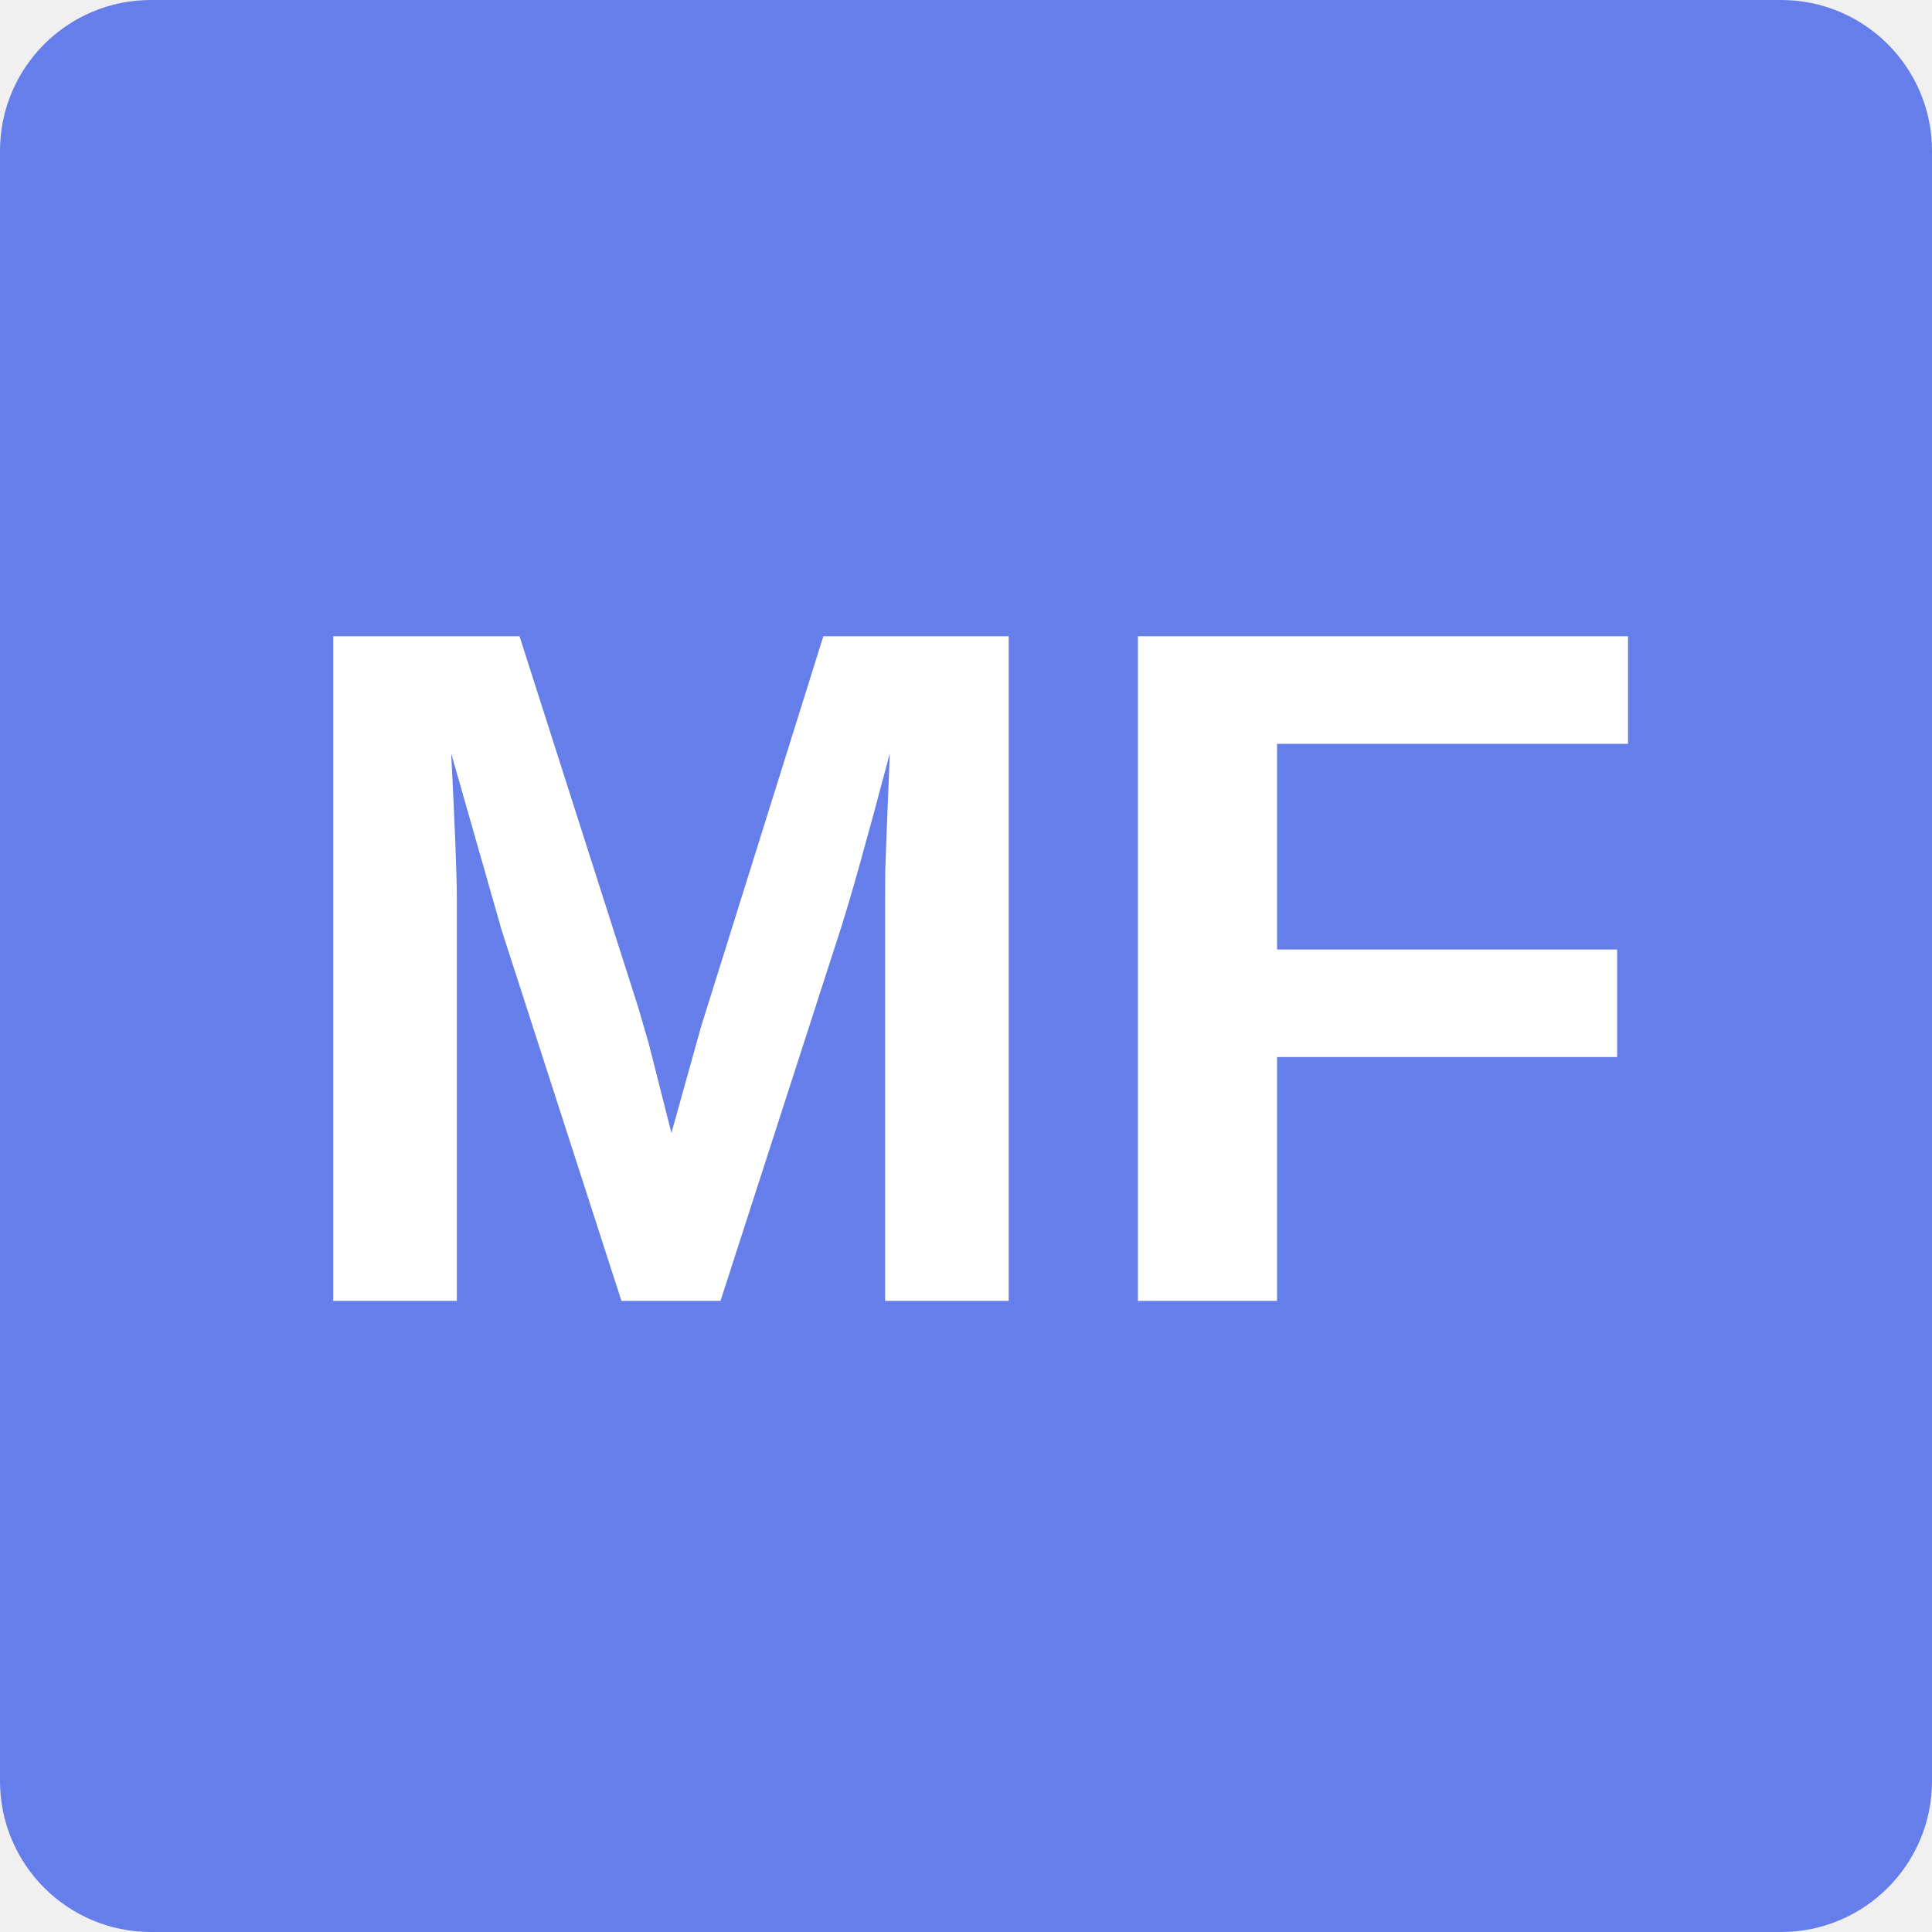
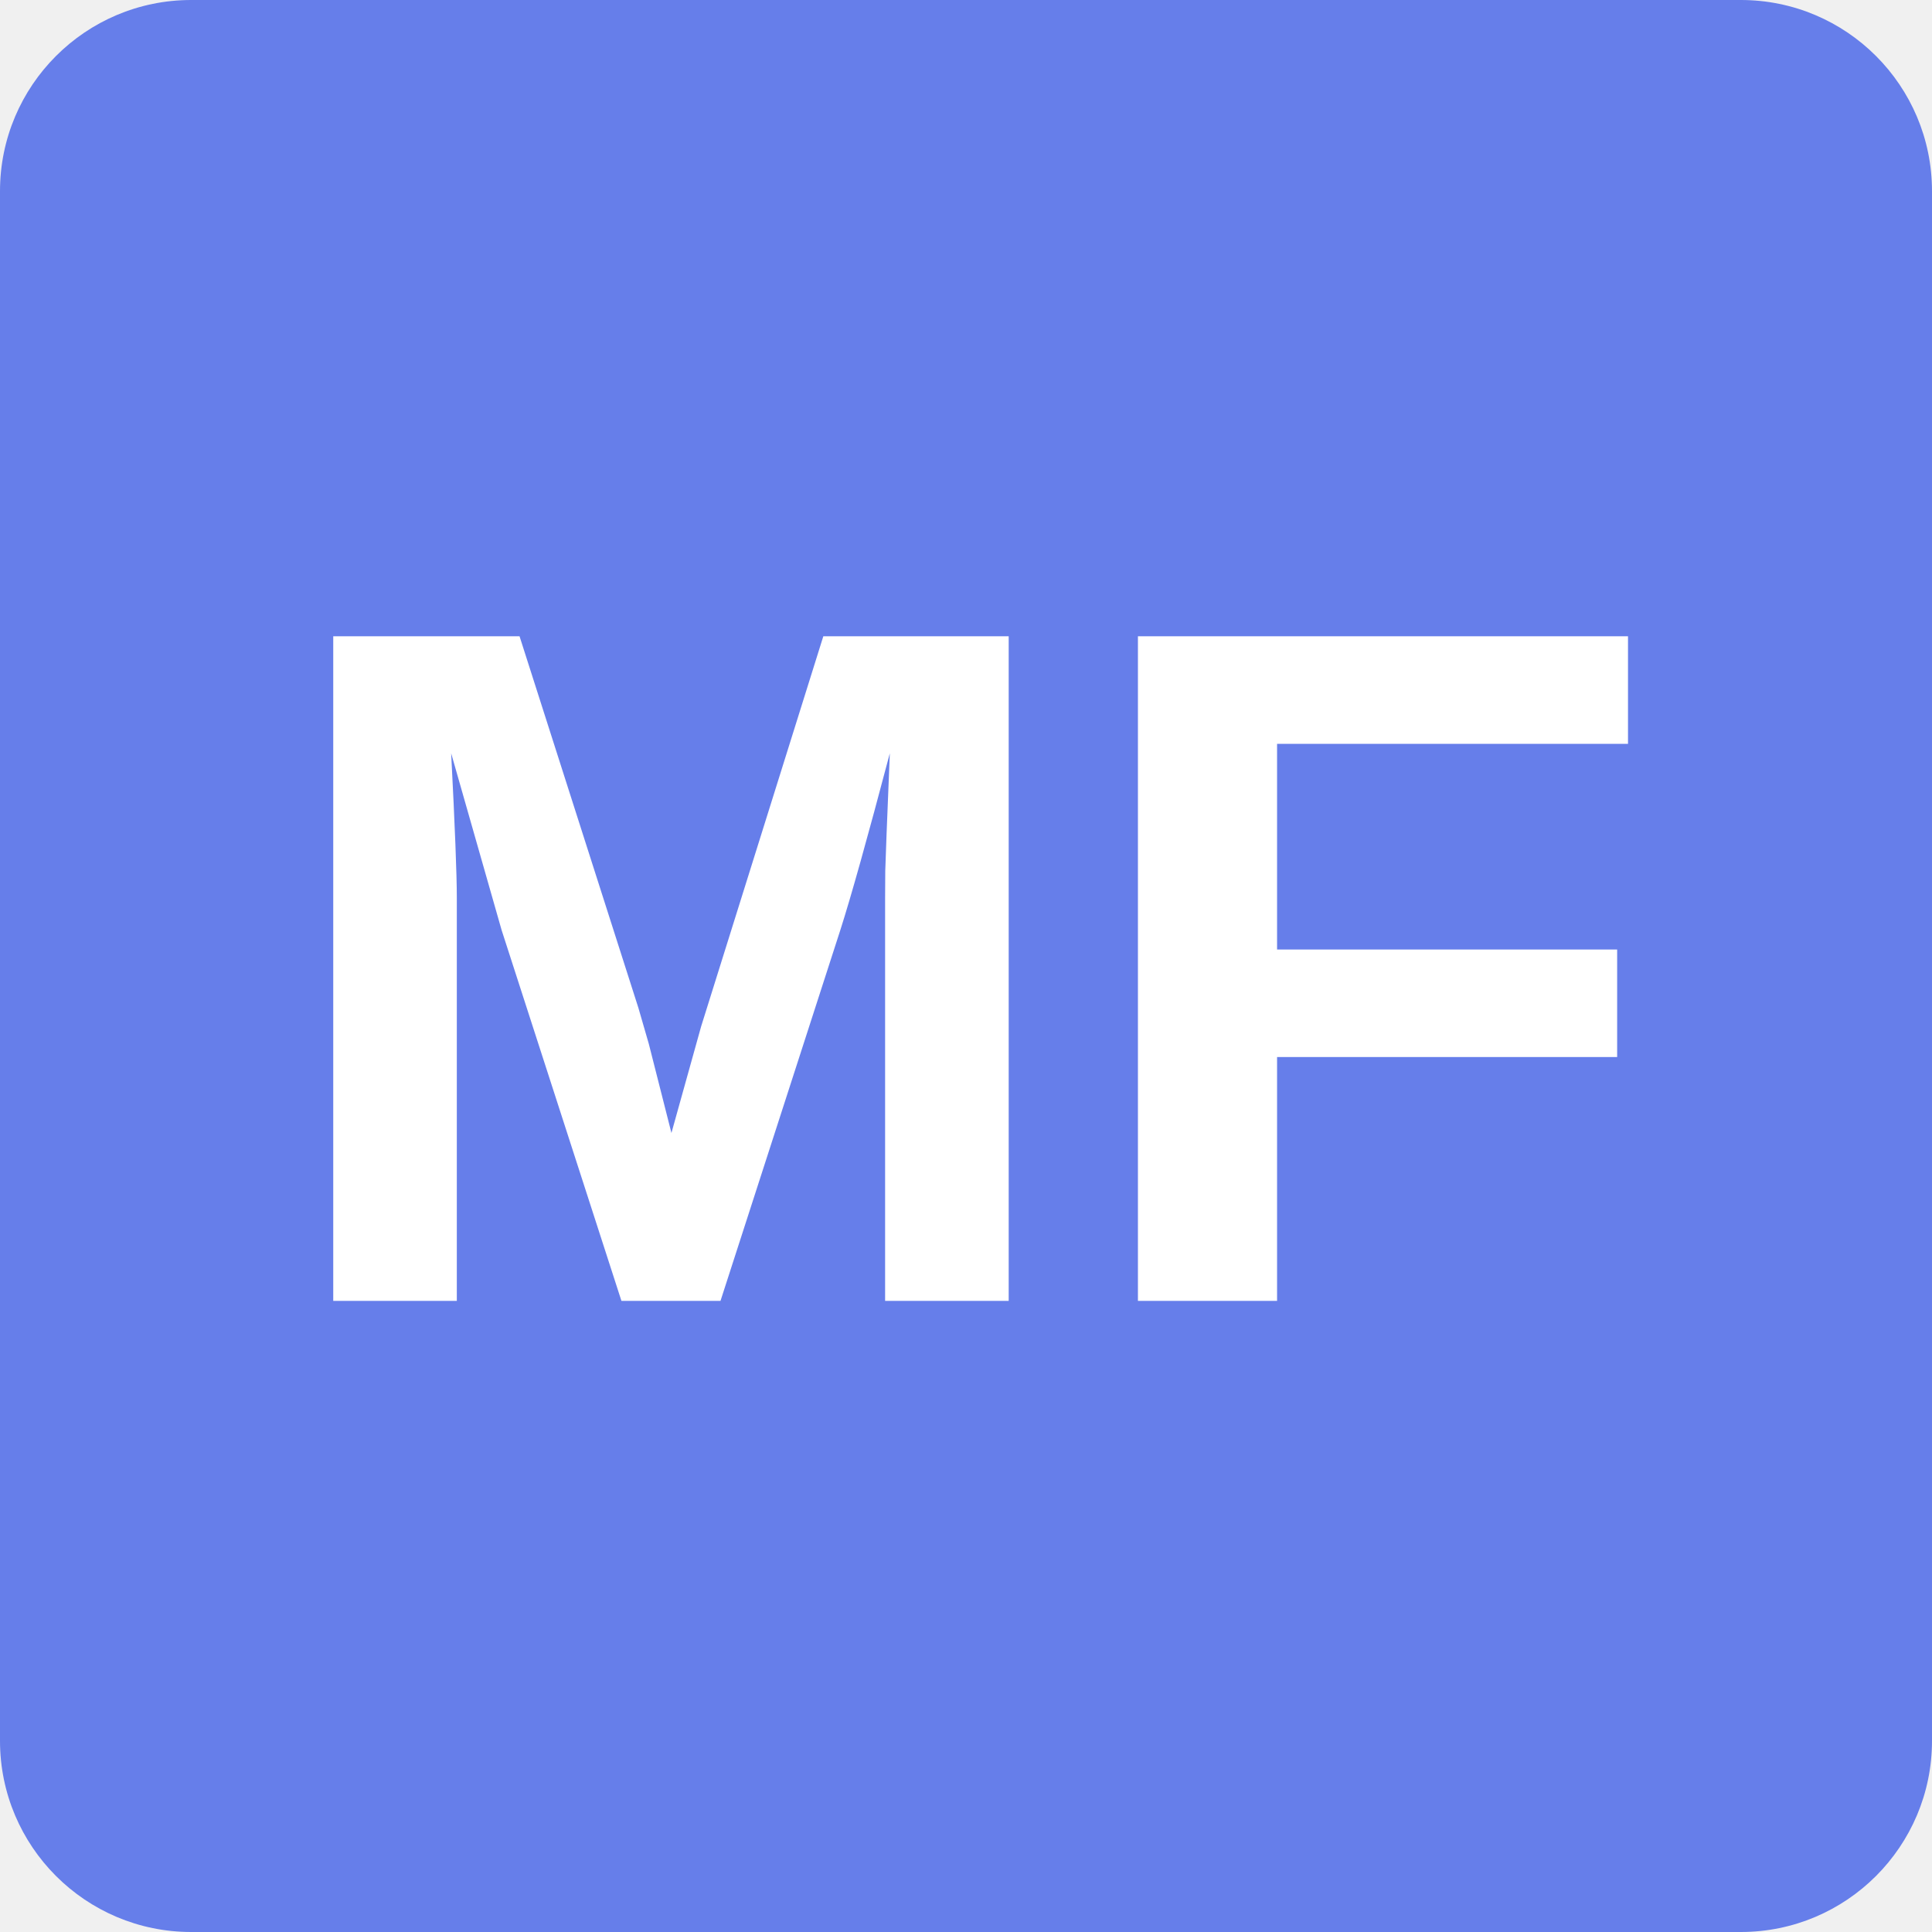
<svg xmlns="http://www.w3.org/2000/svg" width="192" height="192">
-   <rect width="192" height="192" fill="#667eea" rx="15" />
+   <rect width="192" height="192" fill="#667eea" rx="19" />
  <text x="50%" y="50%" font-family="Arial, sans-serif" font-size="96" font-weight="bold" fill="white" text-anchor="middle" dominant-baseline="central">
    MF
  </text>
</svg>
